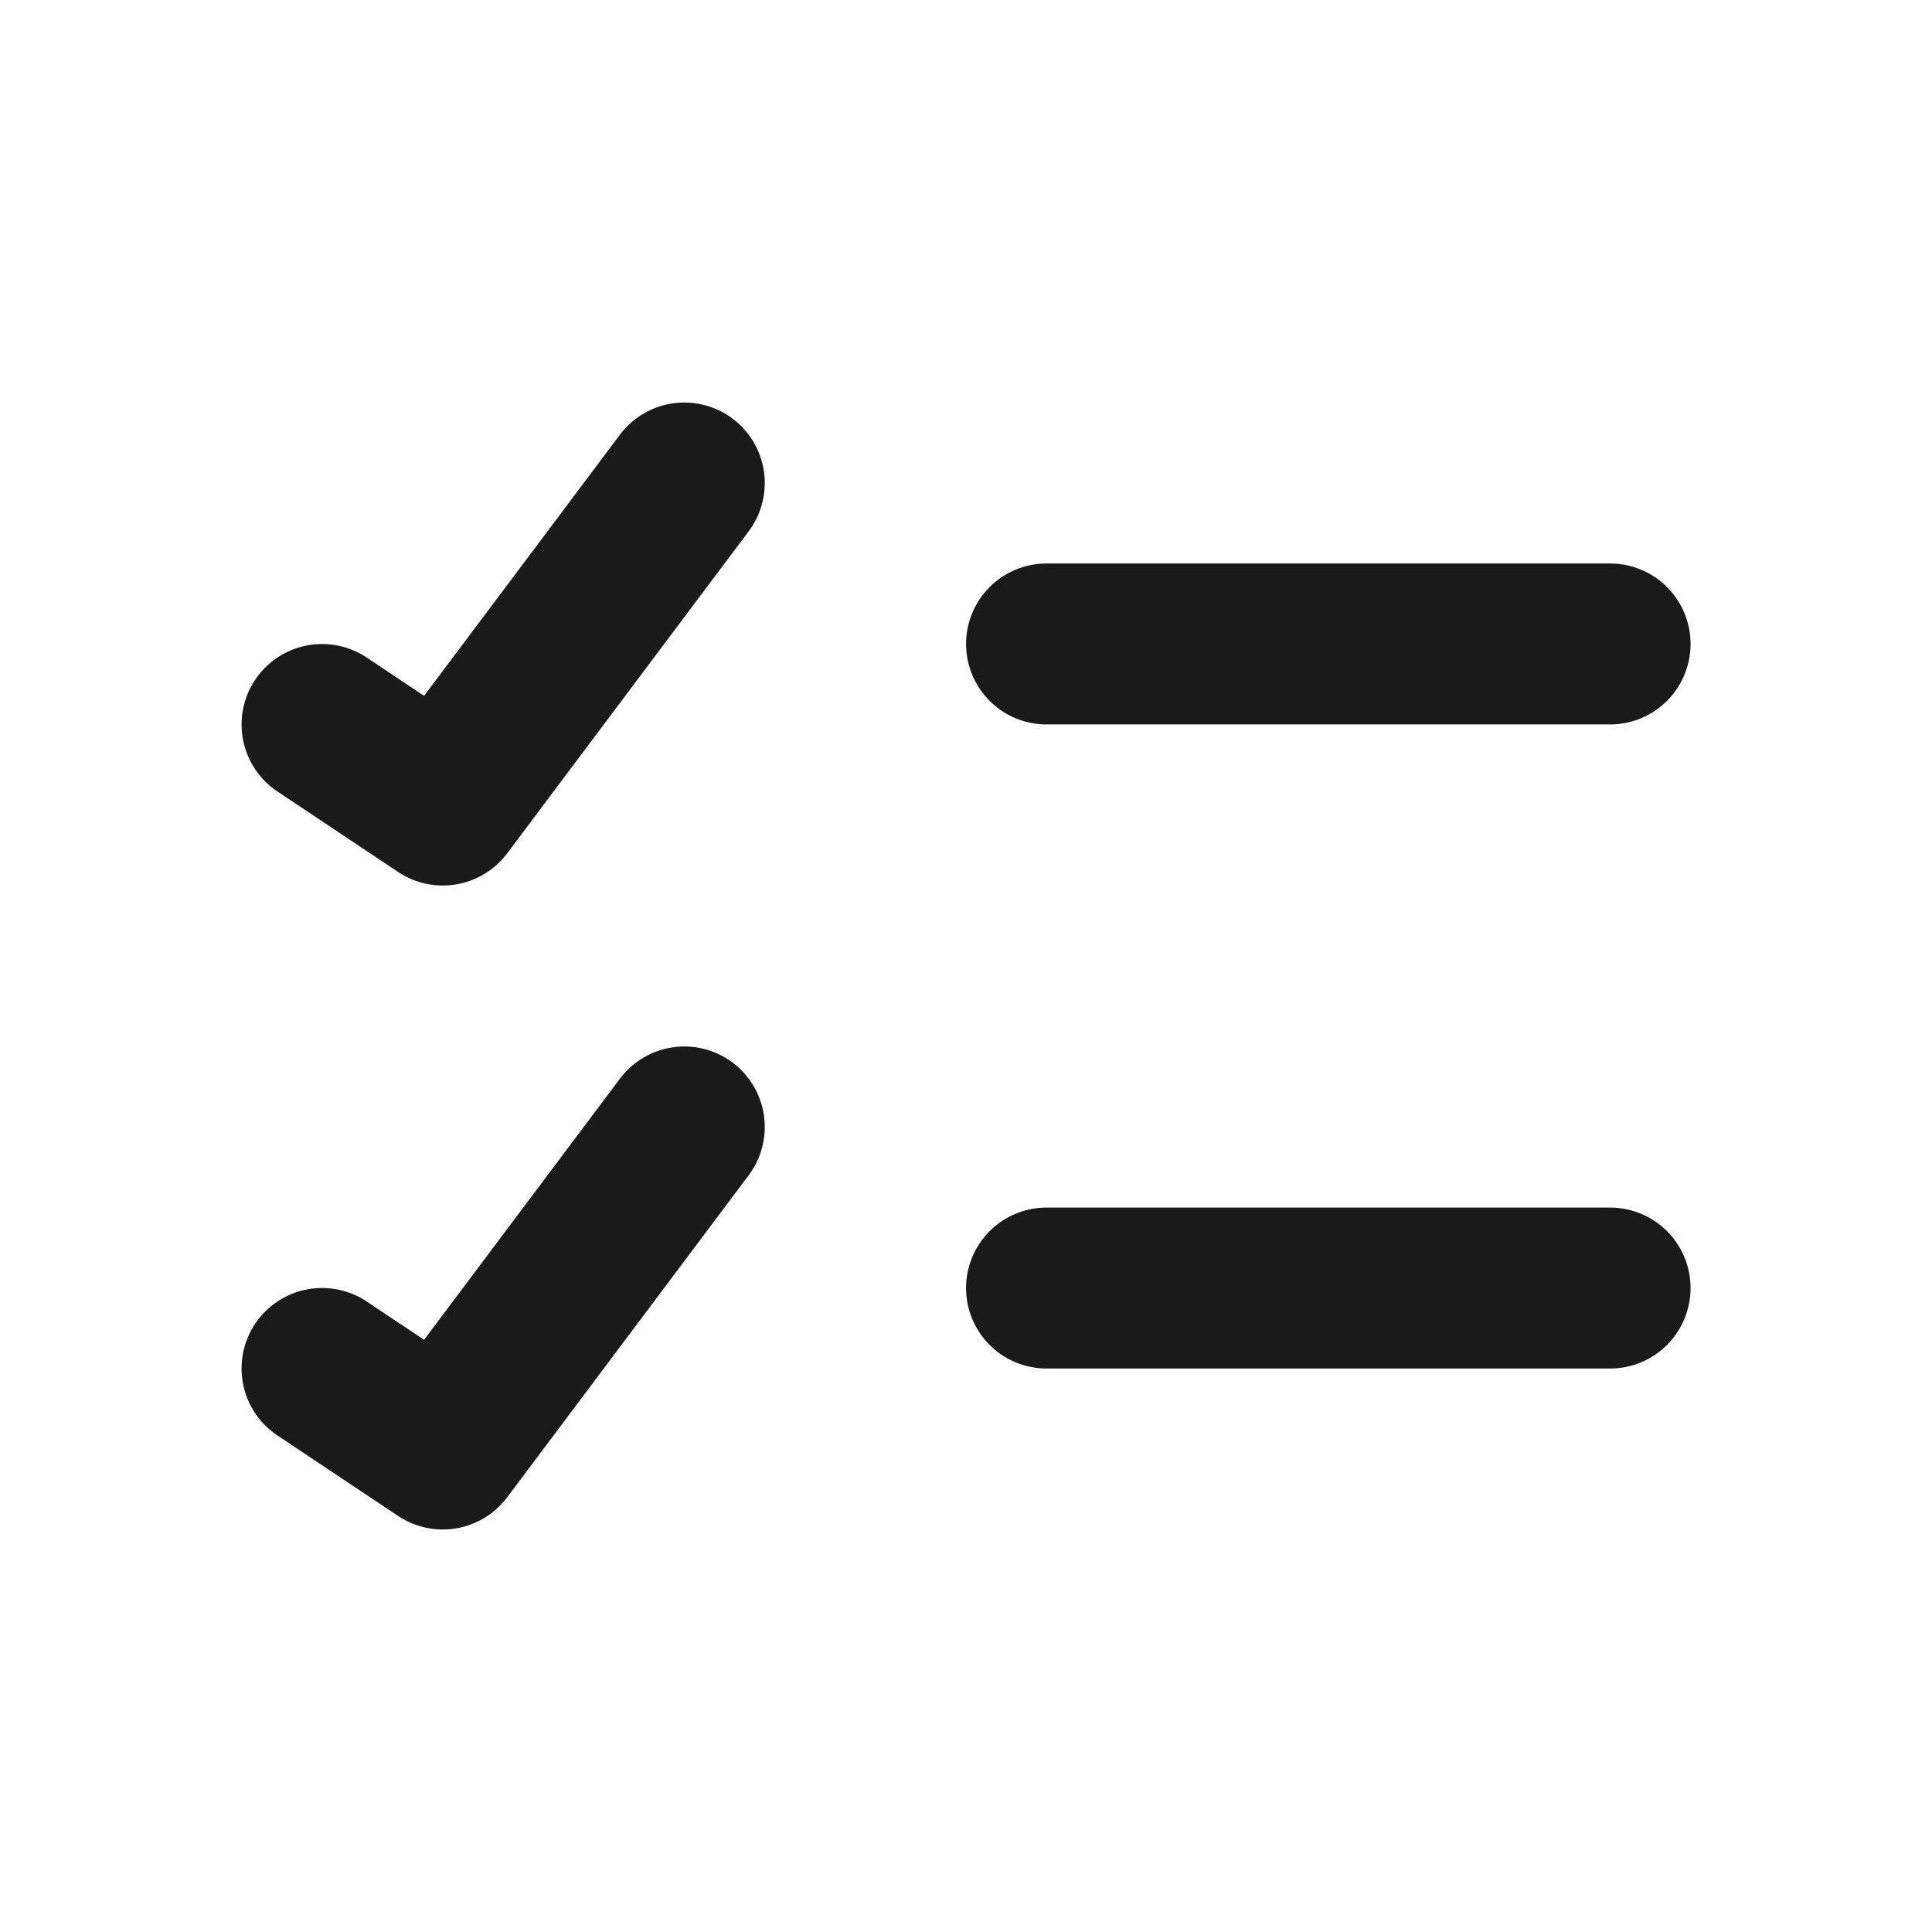
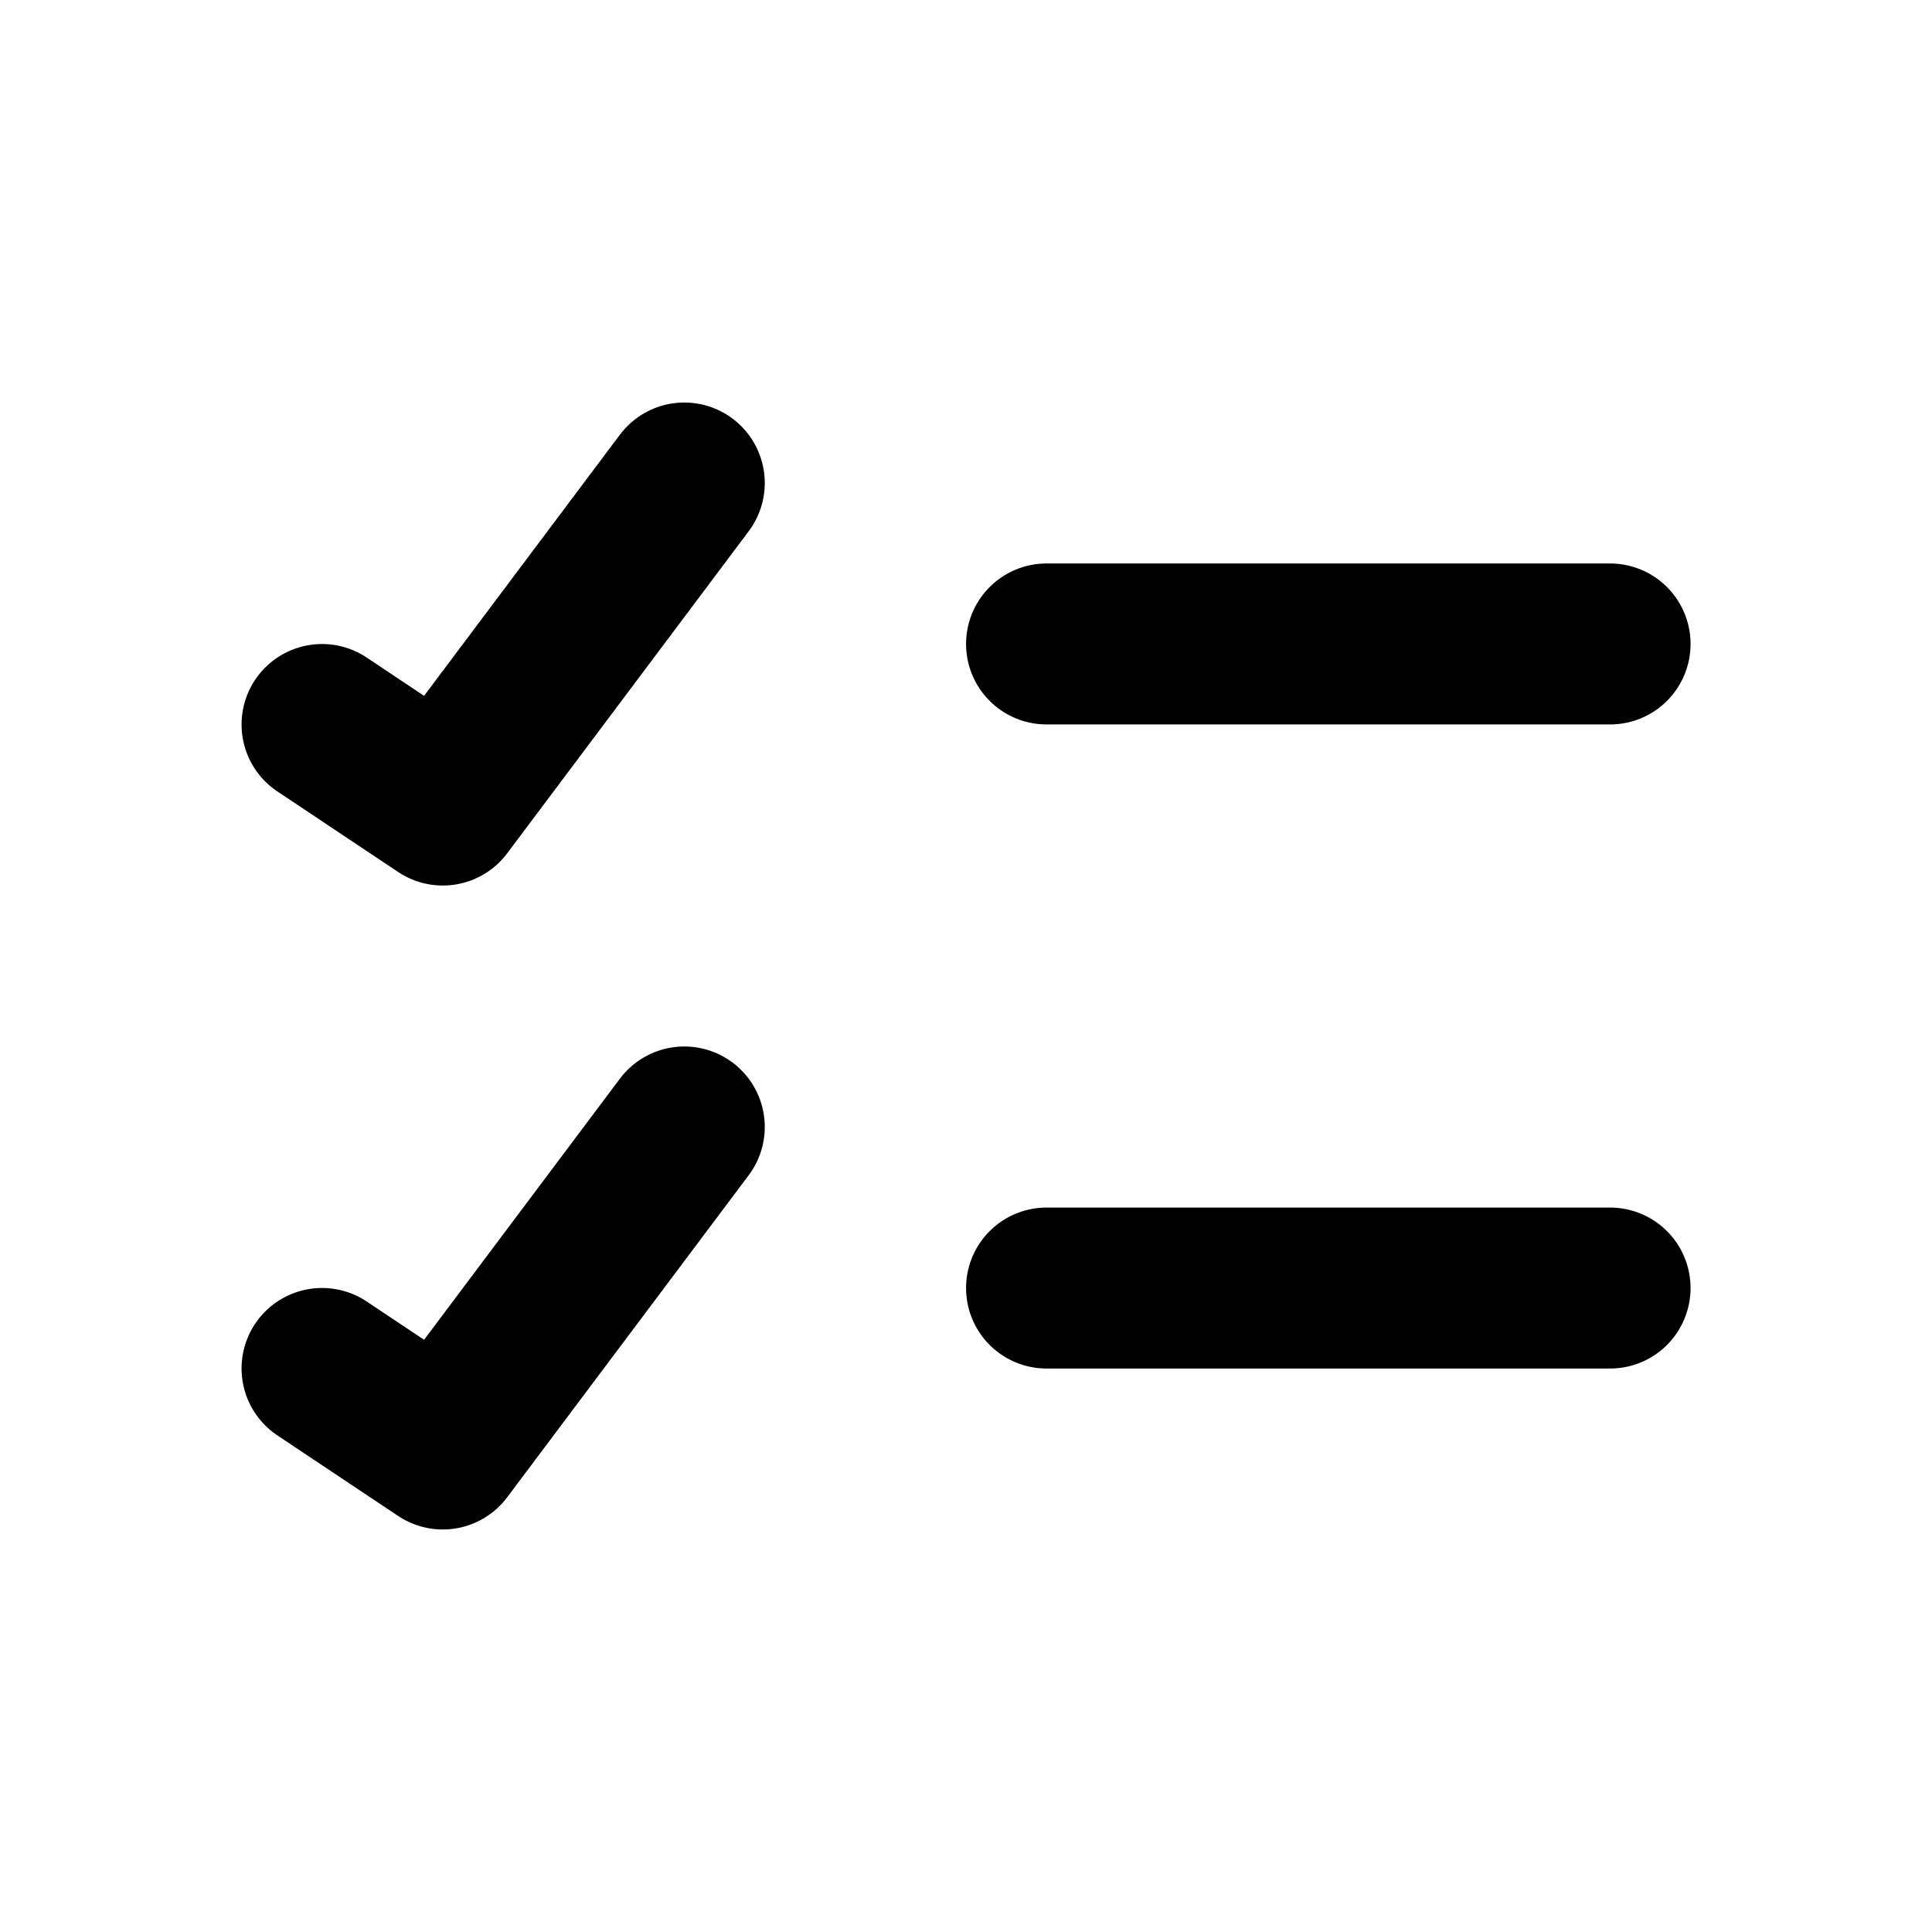
- <svg xmlns="http://www.w3.org/2000/svg" width="16" height="16" viewBox="0 0 16 16" fill="none">
-   <path d="M8.667 10.667H13.334M8.667 5.333H13.334M2.667 6L3.667 6.667L5.667 4M2.667 11.333L3.667 12L5.667 9.333" stroke="#1A1A1A" stroke-width="1.333" stroke-linecap="round" stroke-linejoin="round" />
+ <svg xmlns="http://www.w3.org/2000/svg" viewBox="0 0 16 16" fill="none">
+   <path d="M8.667 10.667H13.334M8.667 5.333H13.334M2.667 6L3.667 6.667L5.667 4M2.667 11.333L3.667 12L5.667 9.333" stroke="#000" stroke-width="1.333" stroke-linecap="round" stroke-linejoin="round" />
</svg>
